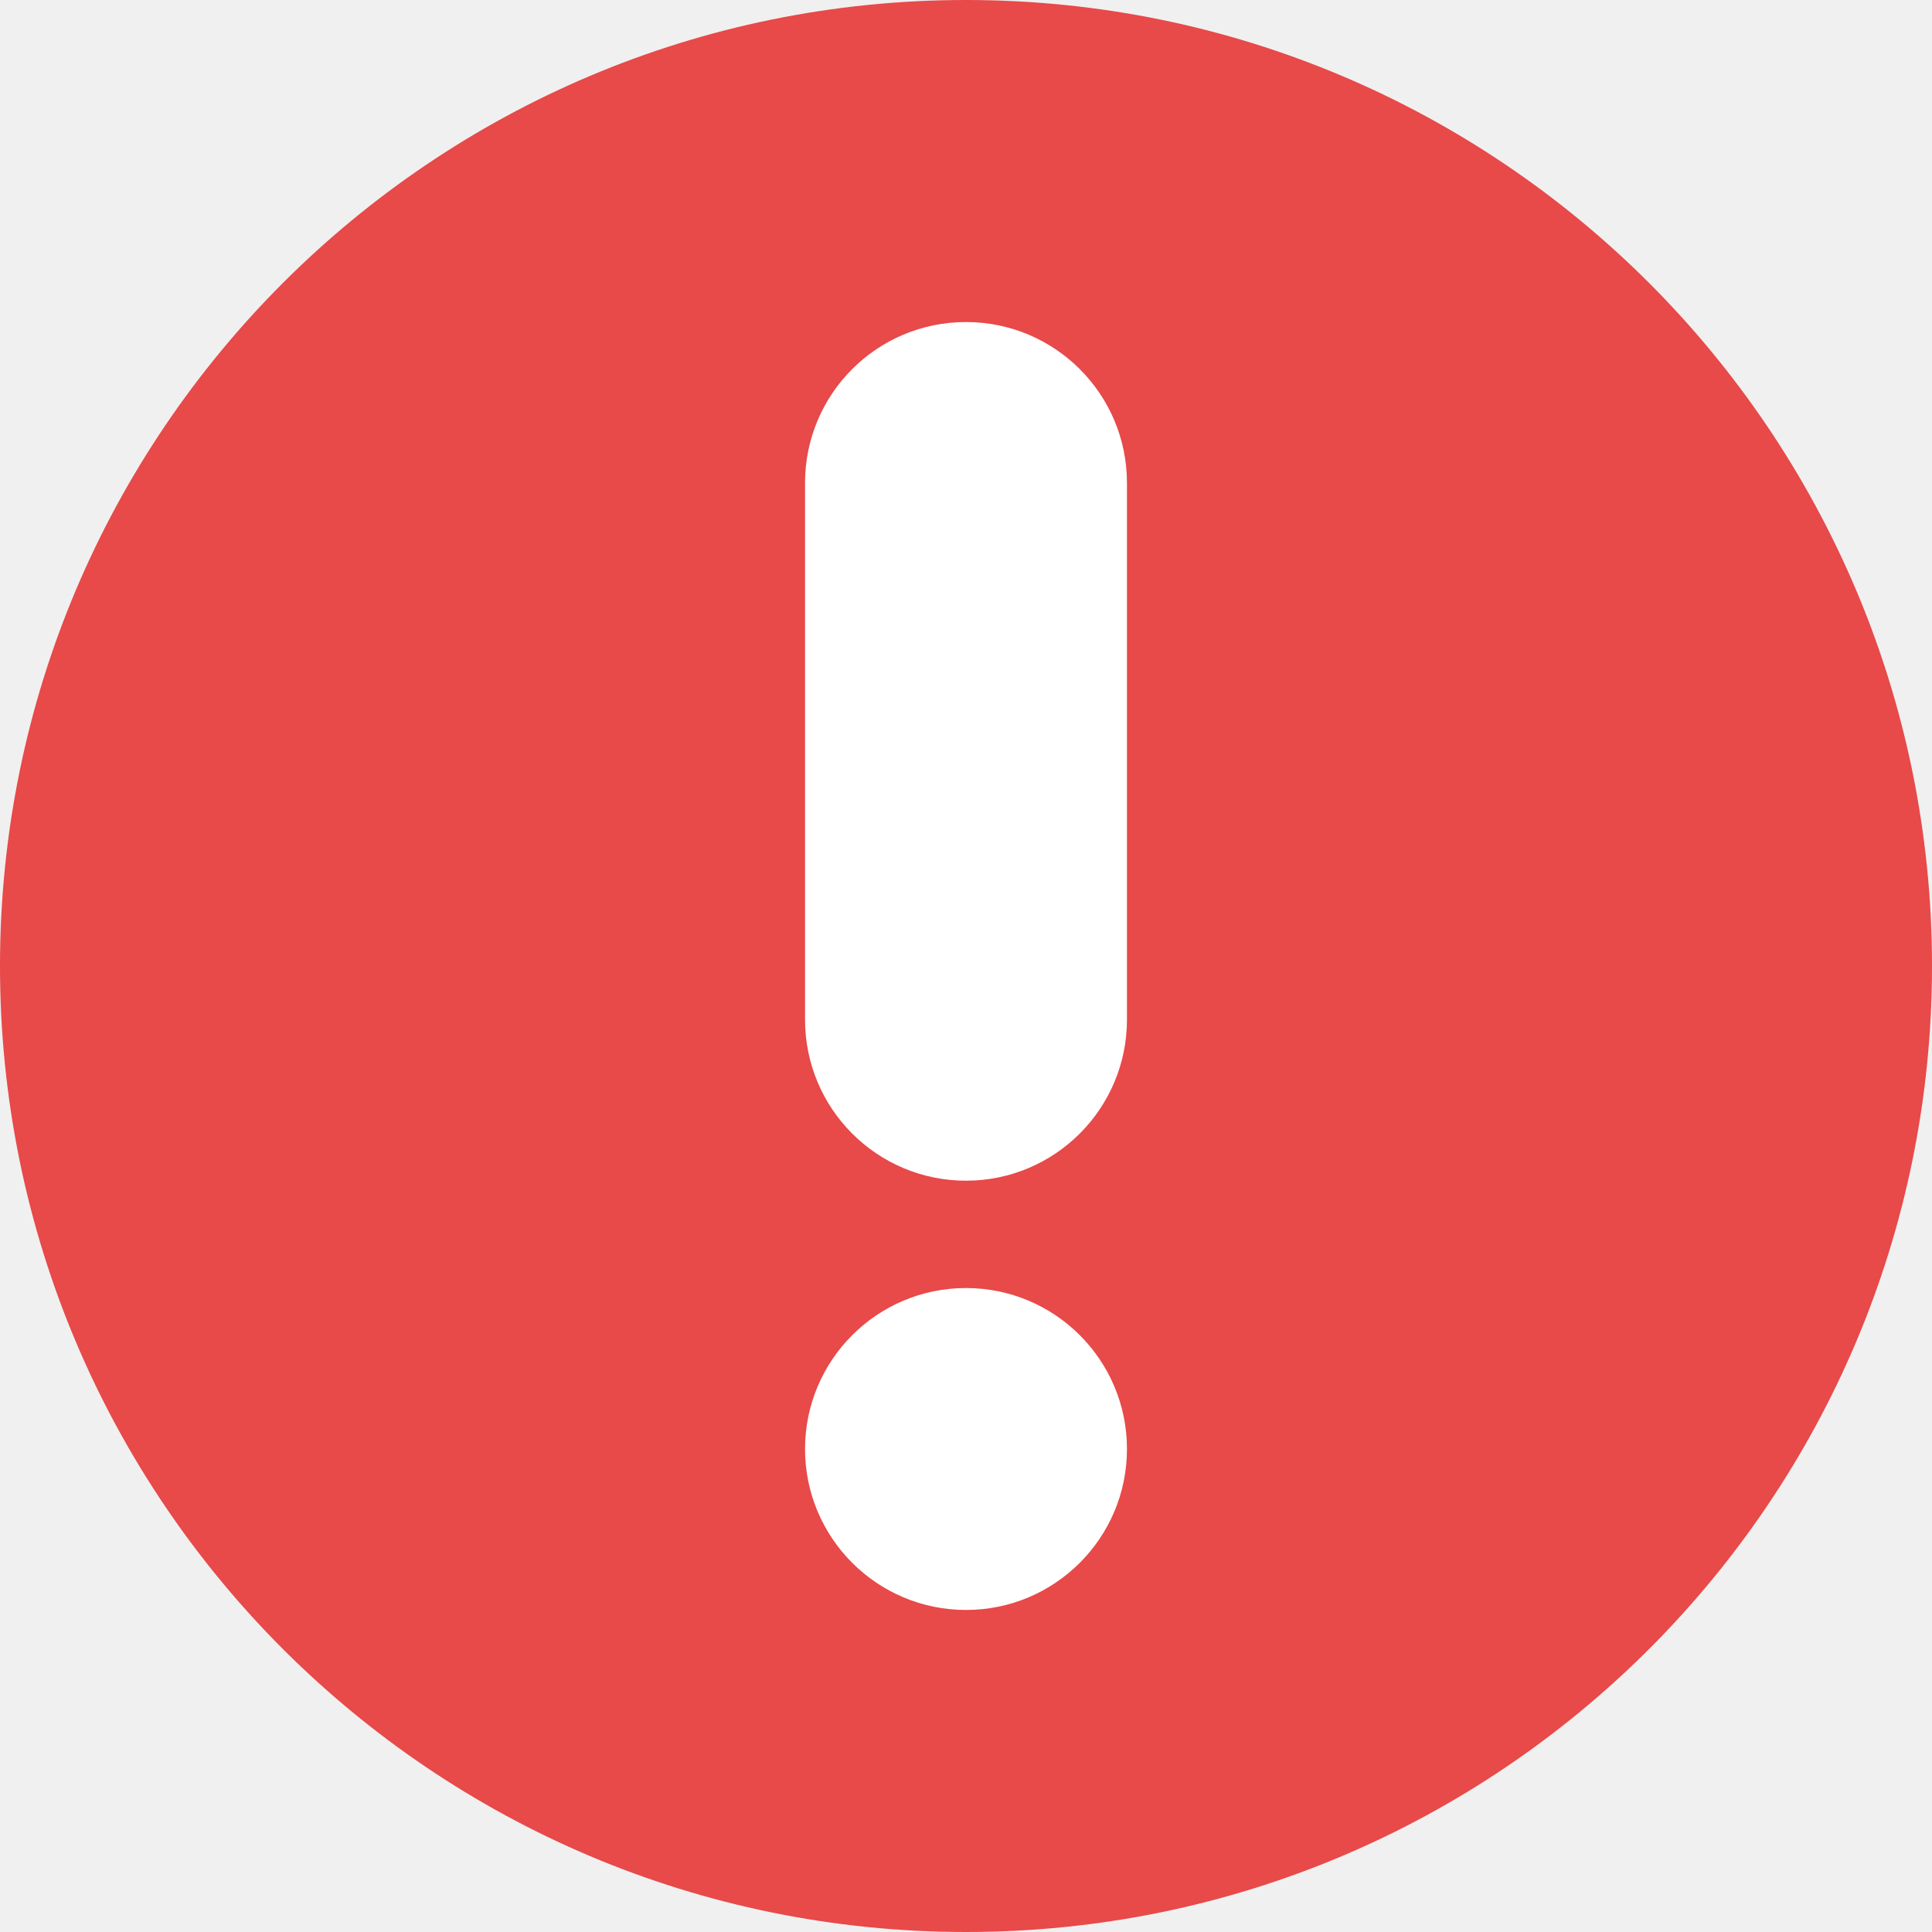
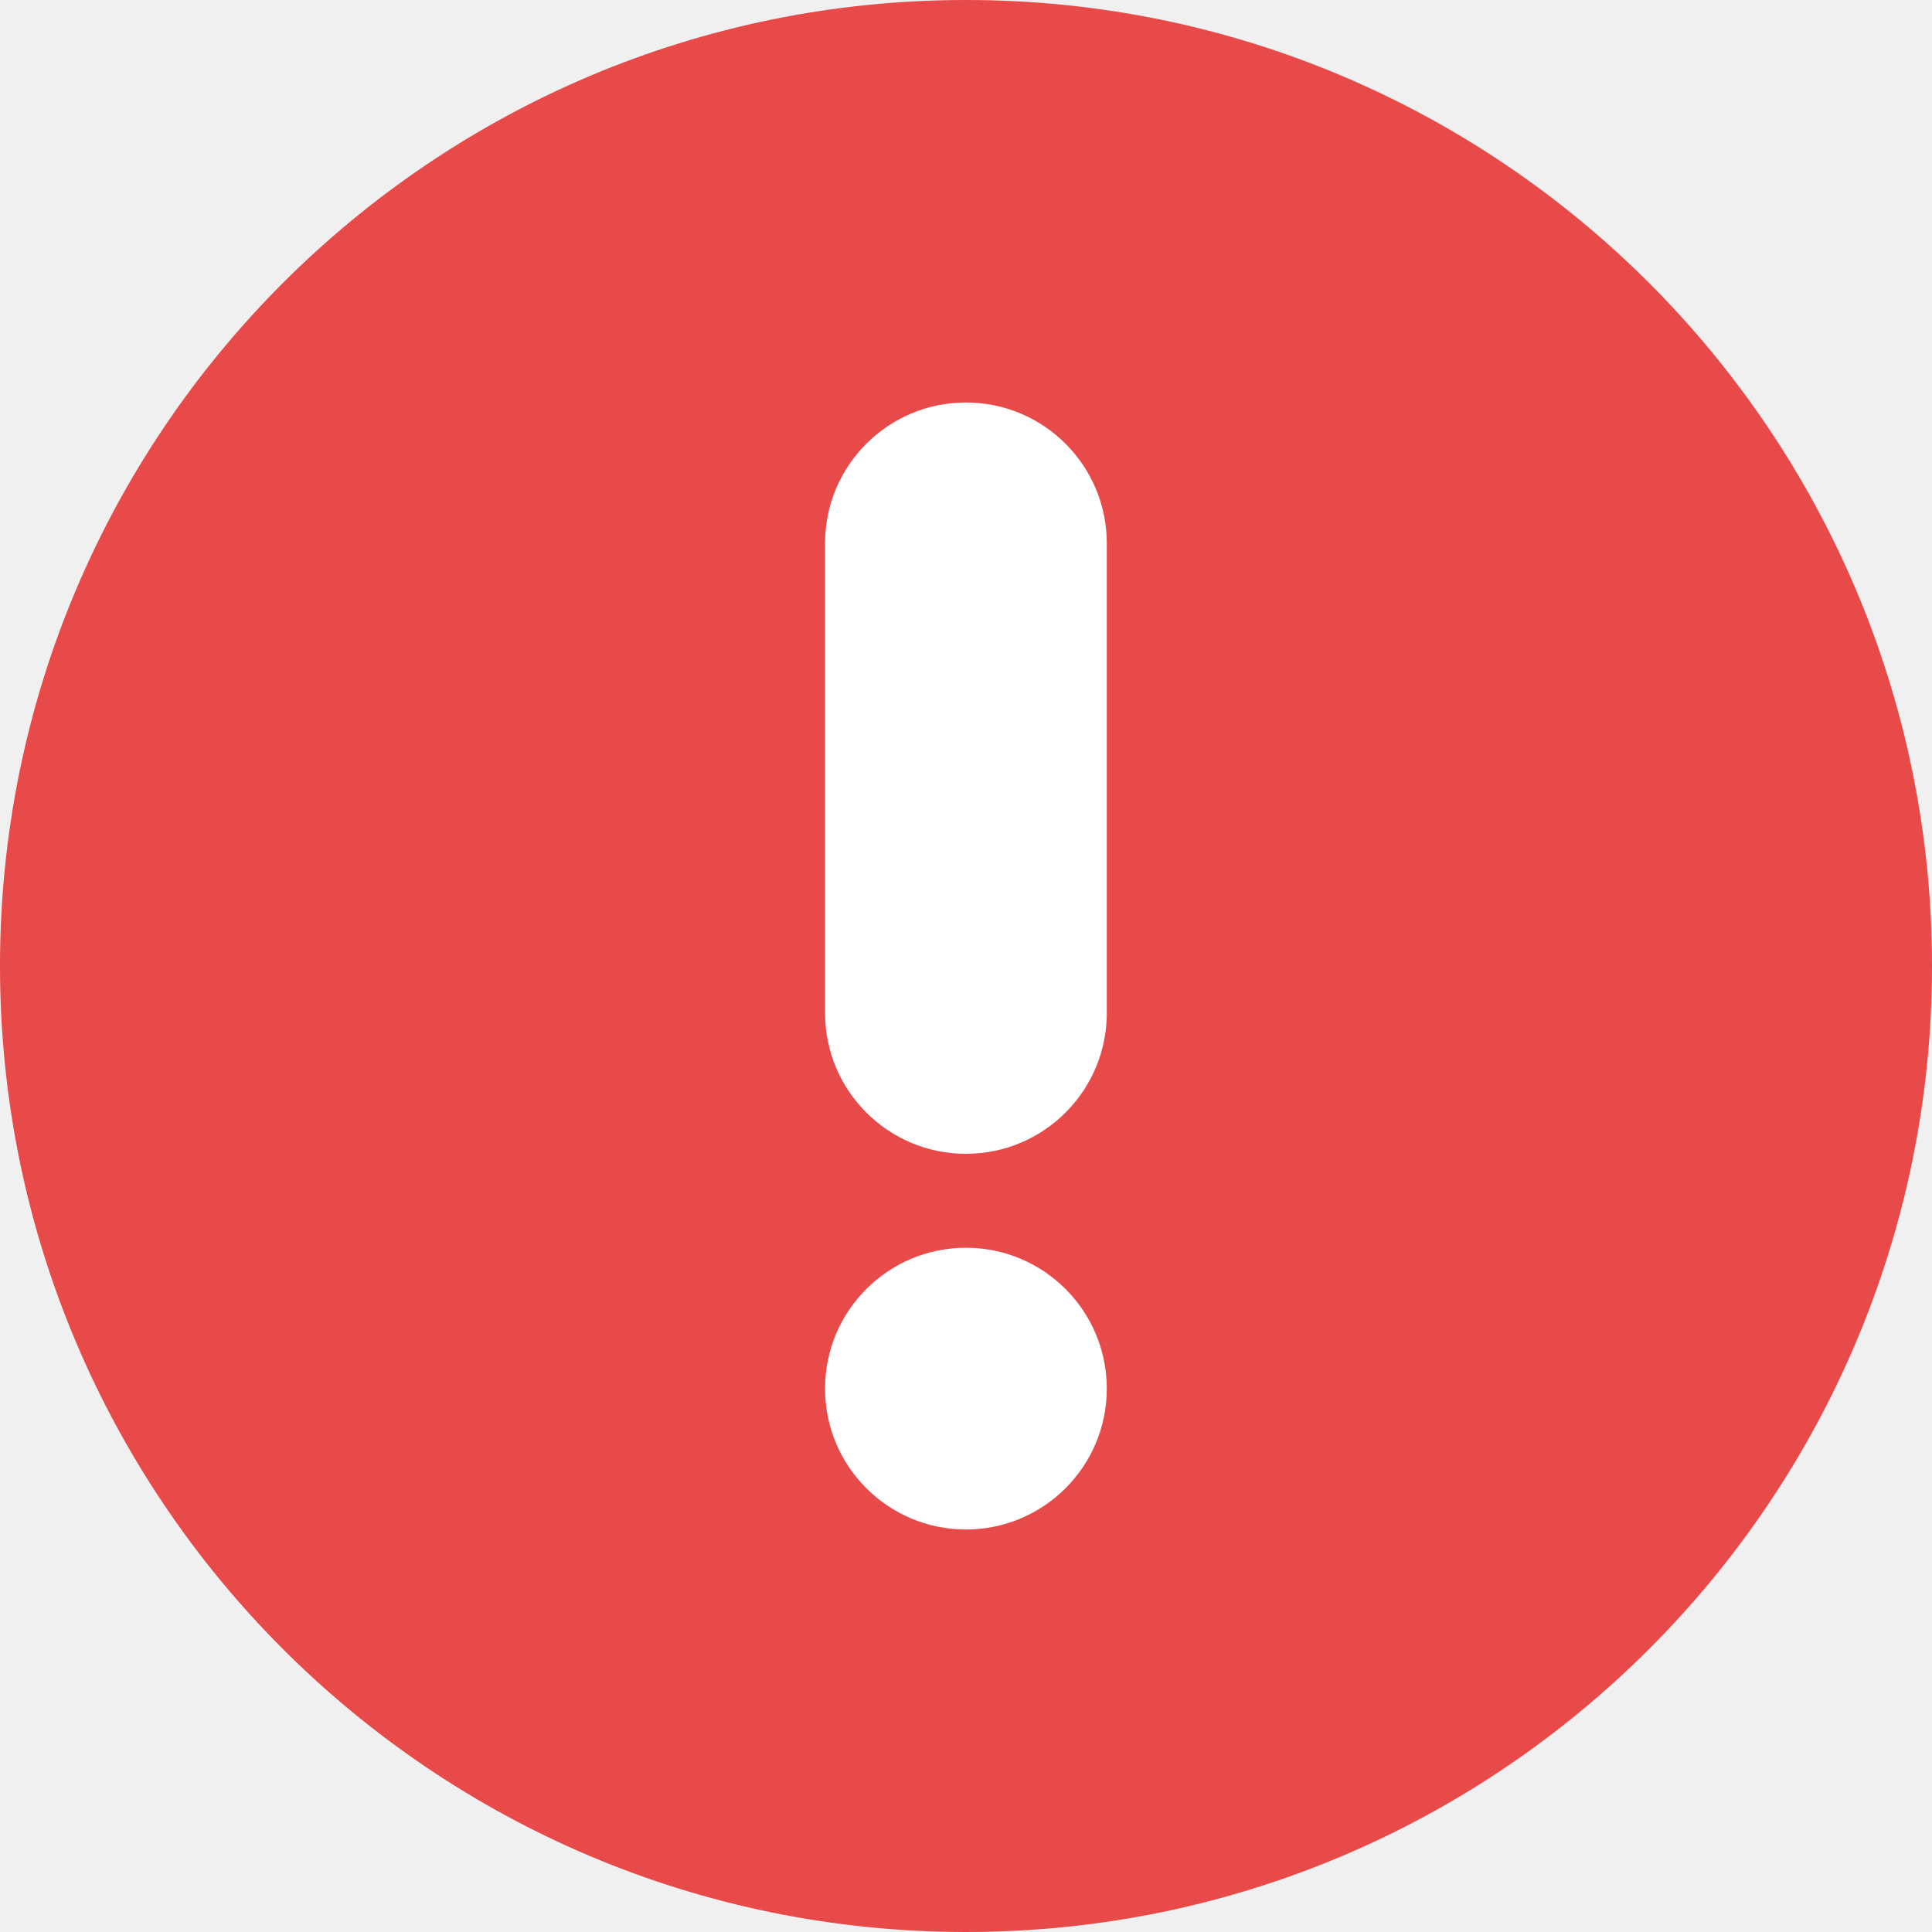
- <svg xmlns="http://www.w3.org/2000/svg" width="16" height="16" viewBox="0 0 16 16" fill="none">
-   <rect width="16" height="16" rx="8" fill="#E84949" />
-   <path fill-rule="evenodd" clip-rule="evenodd" d="M8 2.667C7.263 2.667 6.667 3.263 6.667 4V8.444C6.667 9.181 7.263 9.778 8 9.778C8.736 9.778 9.333 9.181 9.333 8.444V4C9.333 3.263 8.736 2.667 8 2.667ZM8 10.667C7.264 10.667 6.667 11.264 6.667 12C6.667 12.736 7.264 13.333 8 13.333C8.736 13.333 9.333 12.736 9.333 12C9.333 11.264 8.736 10.667 8 10.667Z" fill="white" />
+ <svg xmlns="http://www.w3.org/2000/svg" width="24" height="24" viewBox="0 0 24 24" fill="none">
+   <rect width="24" height="24" rx="12" fill="#E84949" />
+   <path fill-rule="evenodd" clip-rule="evenodd" d="M11.999 5C11.033 5 10.249 5.783 10.249 6.75V12.583C10.249 13.55 11.033 14.333 11.999 14.333C12.966 14.333 13.749 13.55 13.749 12.583V6.75C13.749 5.783 12.966 5 11.999 5ZM11.999 15.5C11.033 15.5 10.249 16.284 10.249 17.25C10.249 18.216 11.033 19 11.999 19C12.966 19 13.749 18.216 13.749 17.25C13.749 16.284 12.966 15.5 11.999 15.5Z" fill="white" />
</svg>
